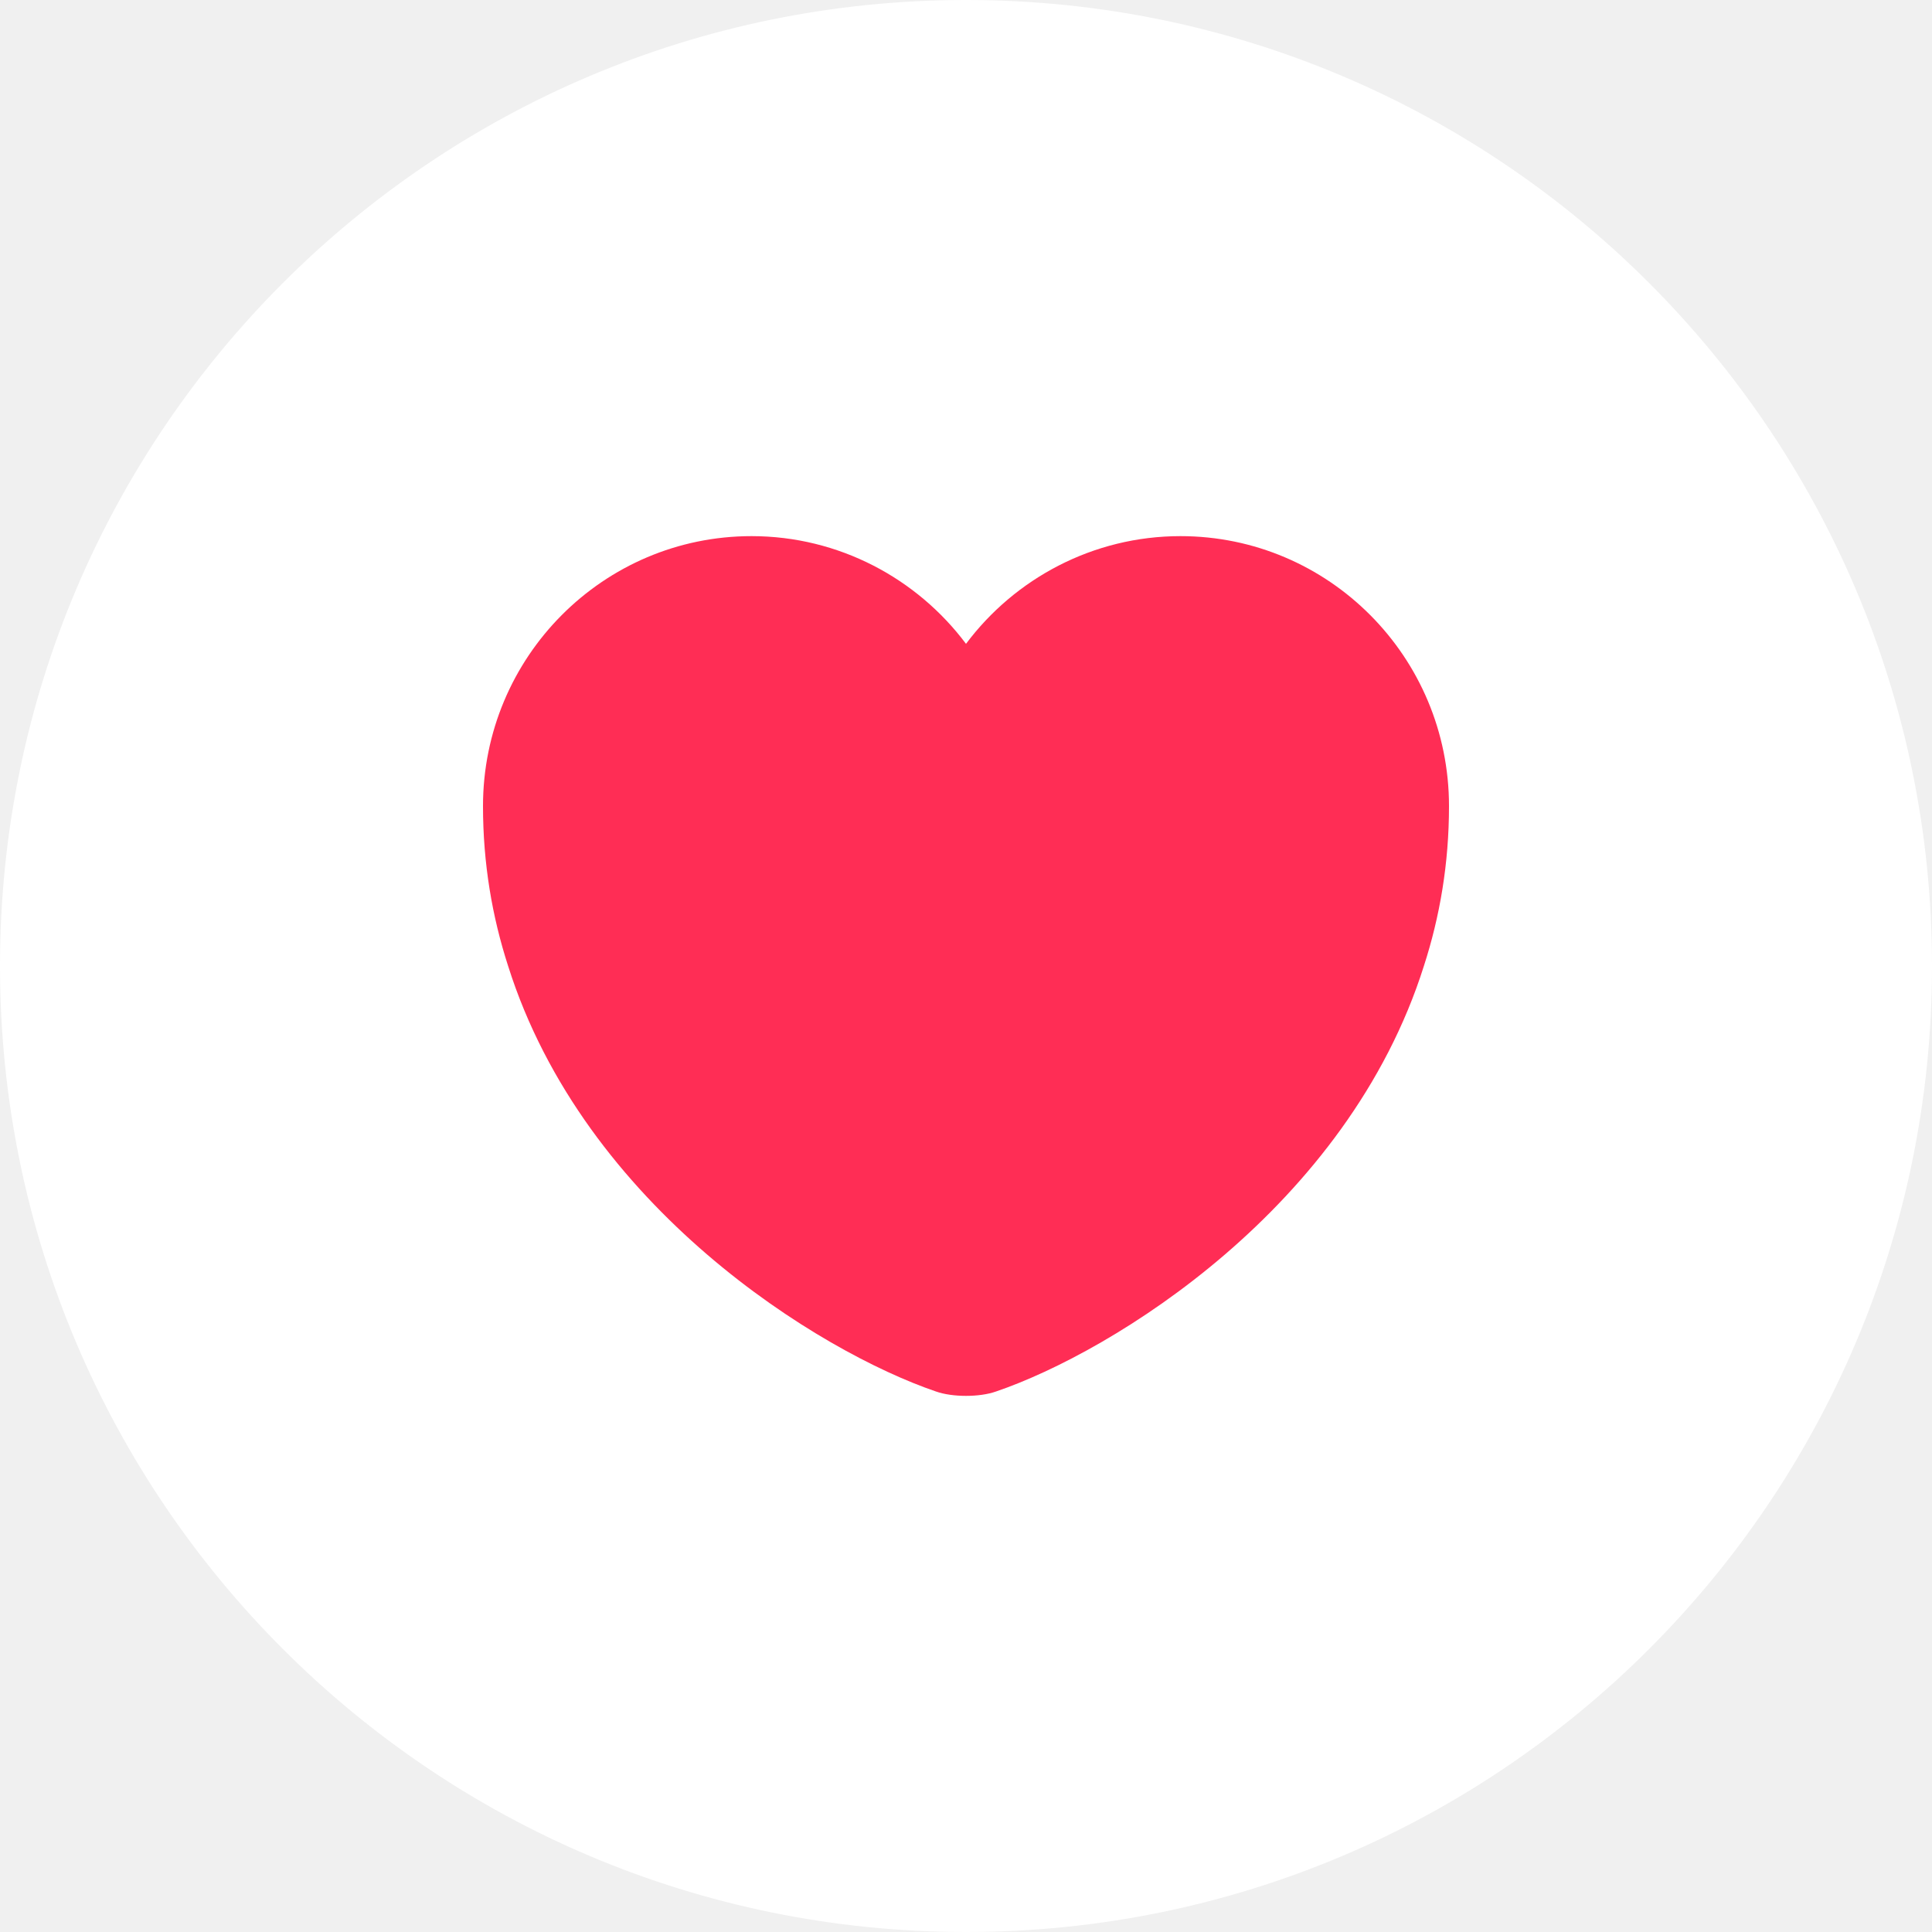
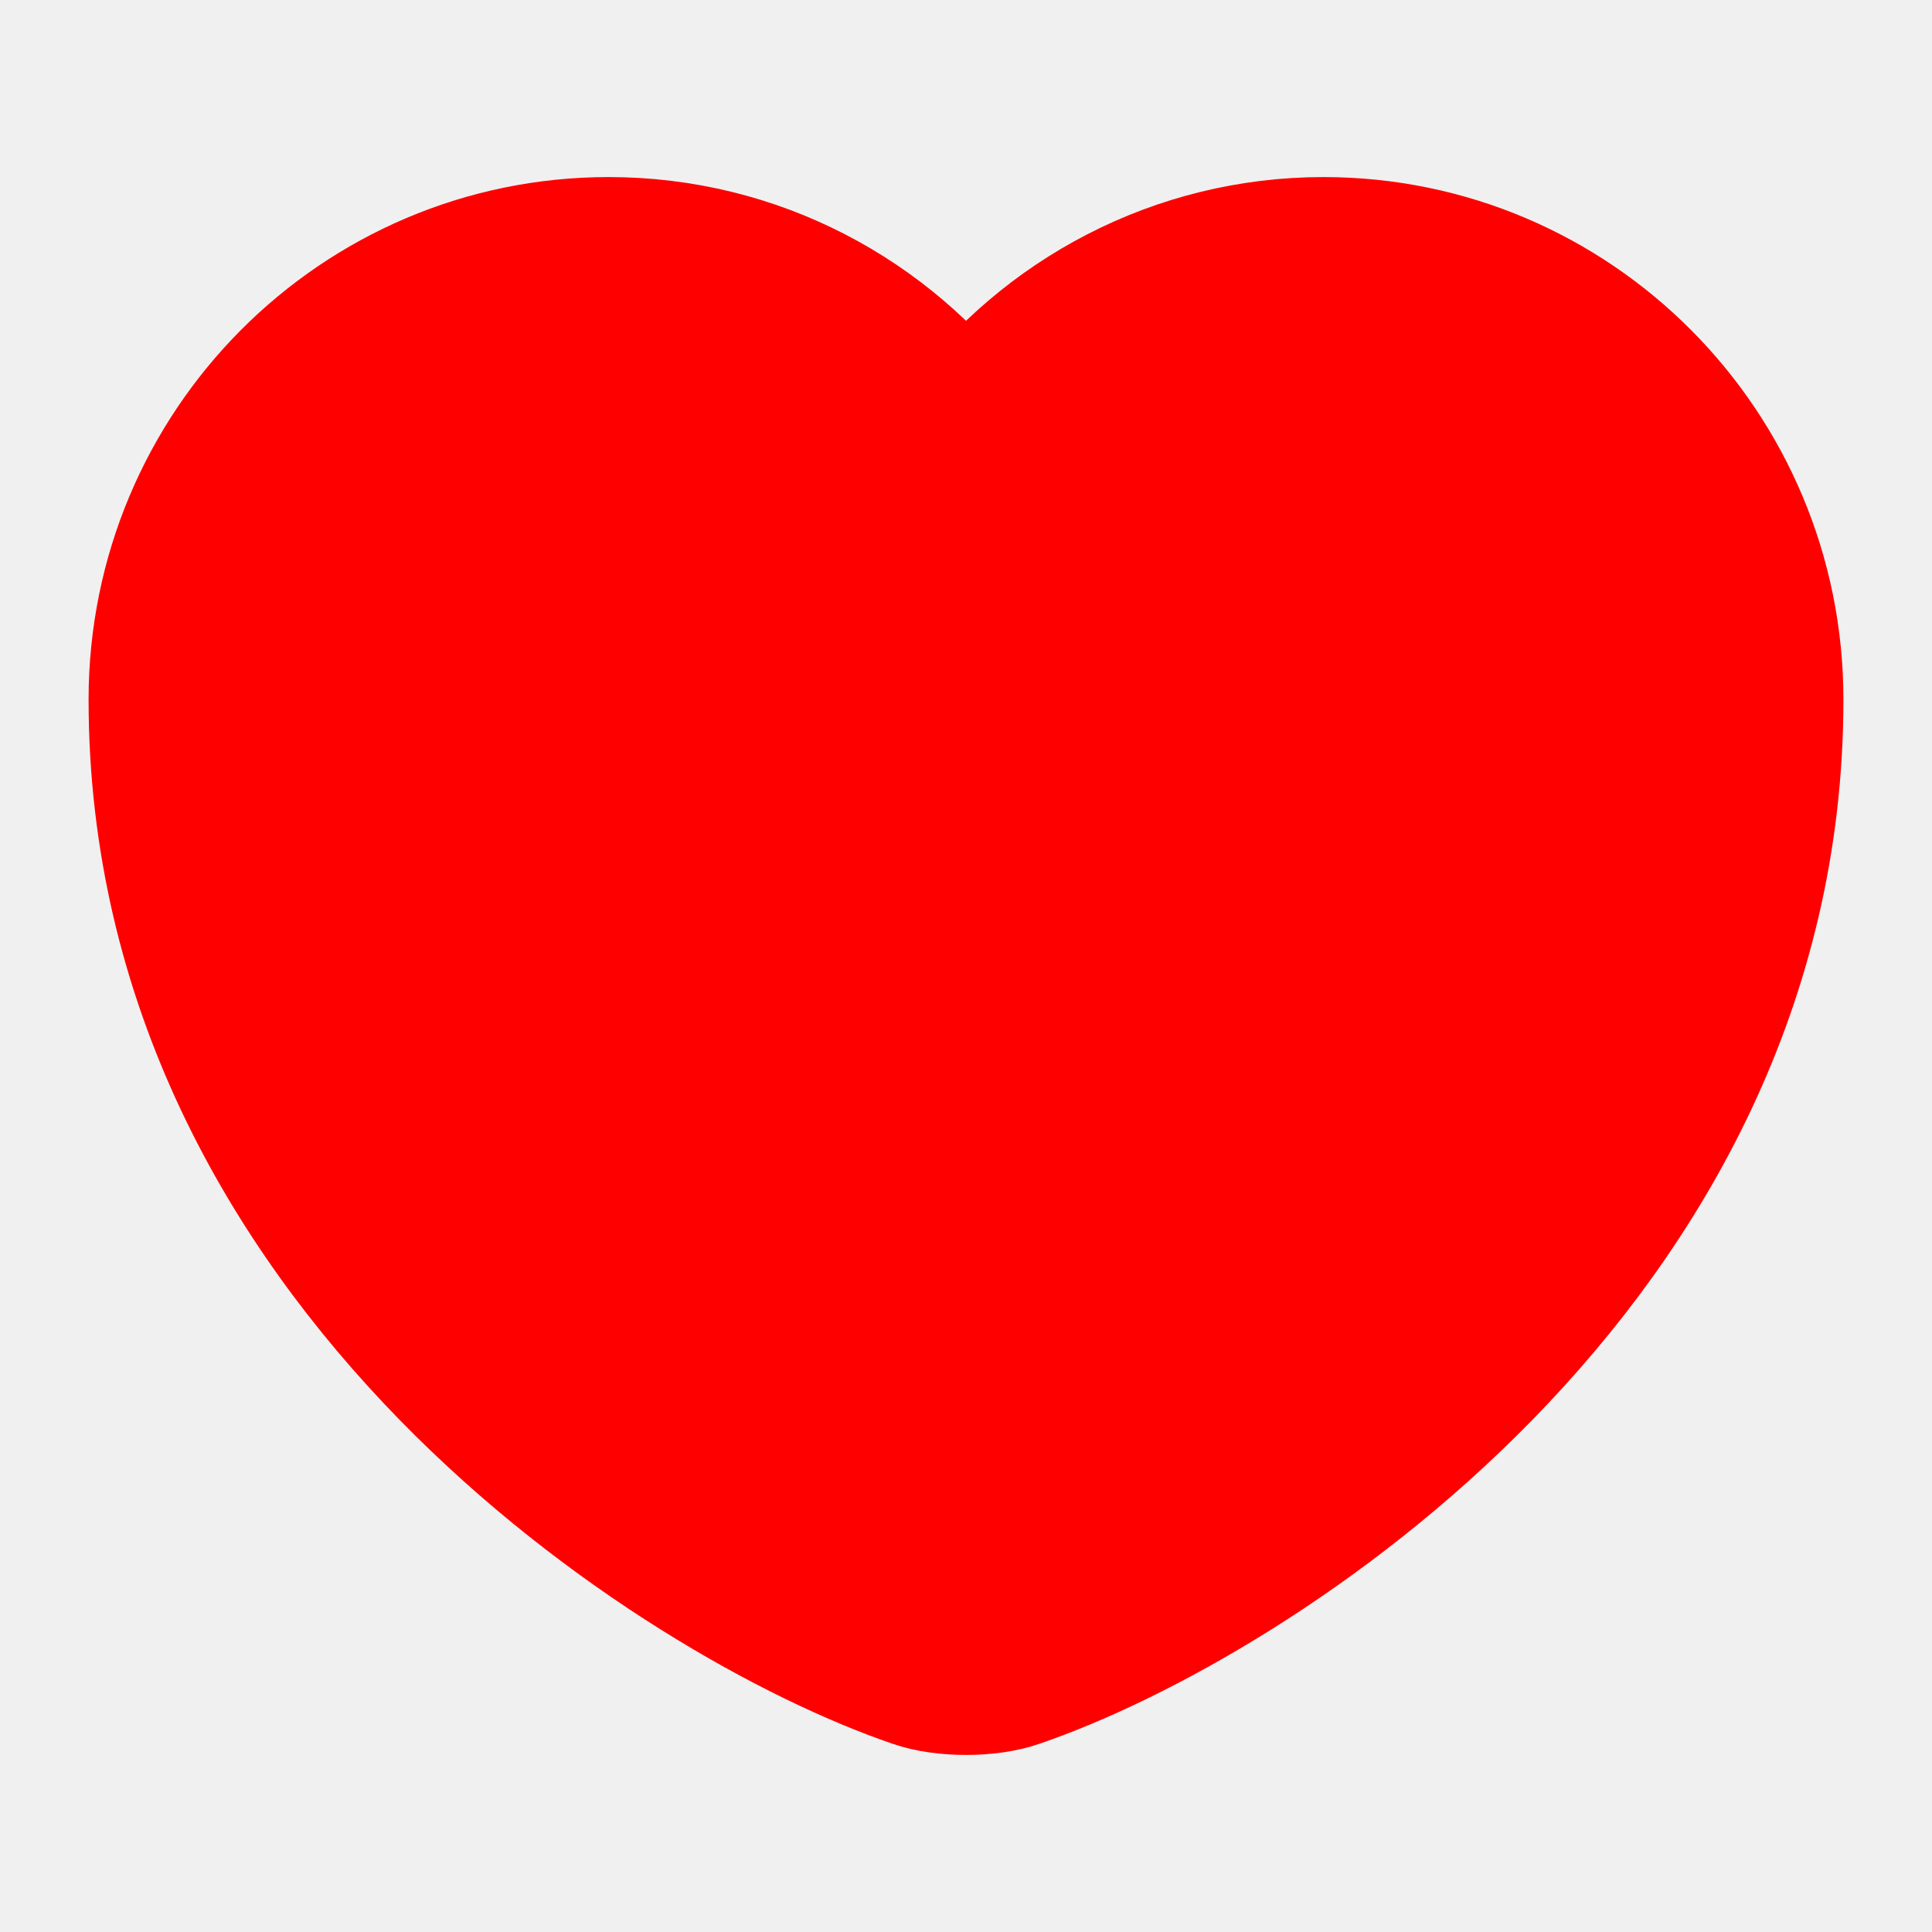
- <svg xmlns="http://www.w3.org/2000/svg" width="40" height="40" viewBox="0 0 40 40" fill="none">
-   <circle cx="20" cy="20" r="20" fill="white" />
-   <path d="M24.44 11.1C22.63 11.1 21.01 11.98 20 13.33C18.99 11.98 17.37 11.1 15.56 11.1C12.49 11.1 10 13.6 10 16.69C10 17.88 10.19 18.98 10.52 20C12.1 25 16.97 27.99 19.38 28.81C19.72 28.93 20.28 28.93 20.62 28.81C23.03 27.99 27.9 25 29.48 20C29.81 18.98 30 17.88 30 16.69C30 13.6 27.51 11.1 24.44 11.1Z" fill="#FF2D55" />
+ <svg xmlns="http://www.w3.org/2000/svg" width="20" height="20" viewBox="0 0 20 20" fill="none">
+   <path d="M10.517 17.342C10.233 17.442 9.767 17.442 9.483 17.342C7.067 16.517 1.667 13.075 1.667 7.242C1.667 4.667 3.742 2.583 6.3 2.583C7.817 2.583 9.158 3.317 10 4.45C10.842 3.317 12.192 2.583 13.7 2.583C16.258 2.583 18.333 4.667 18.333 7.242C18.333 13.075 12.933 16.517 10.517 17.342Z" fill="#FF0000" stroke="#FF0000" stroke-width="1.5" stroke-linecap="round" stroke-linejoin="round" />
</svg>
